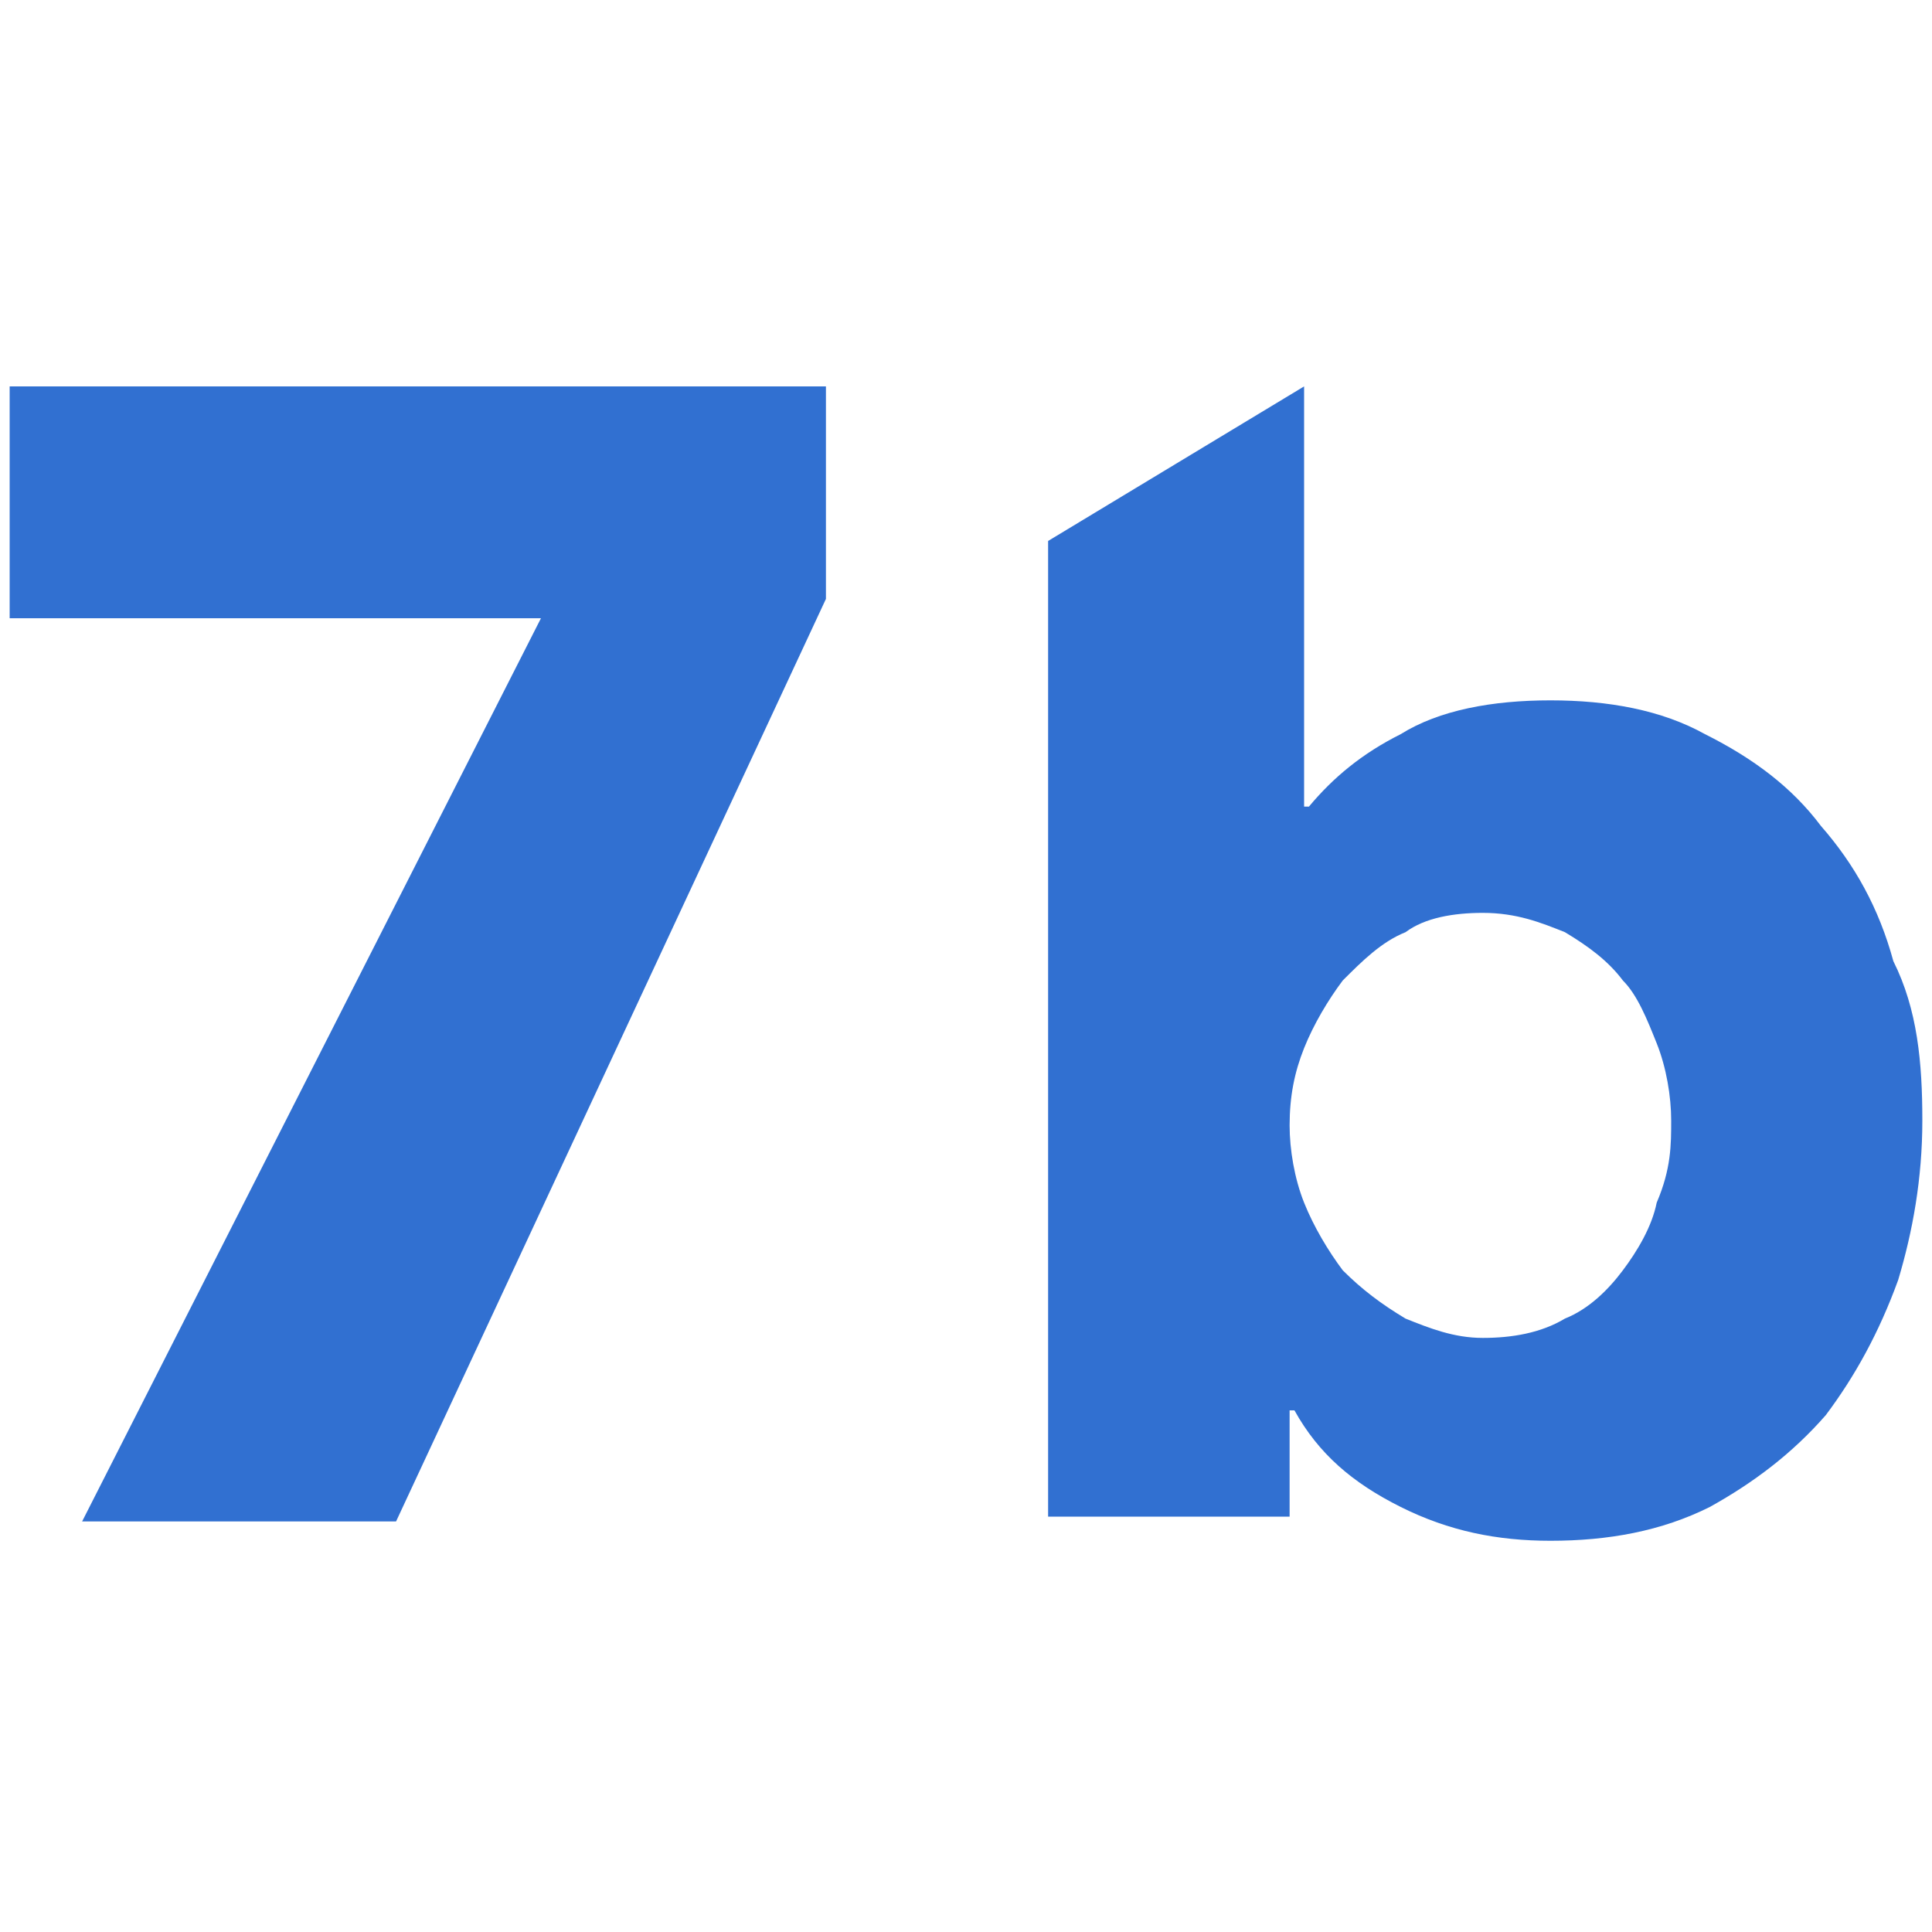
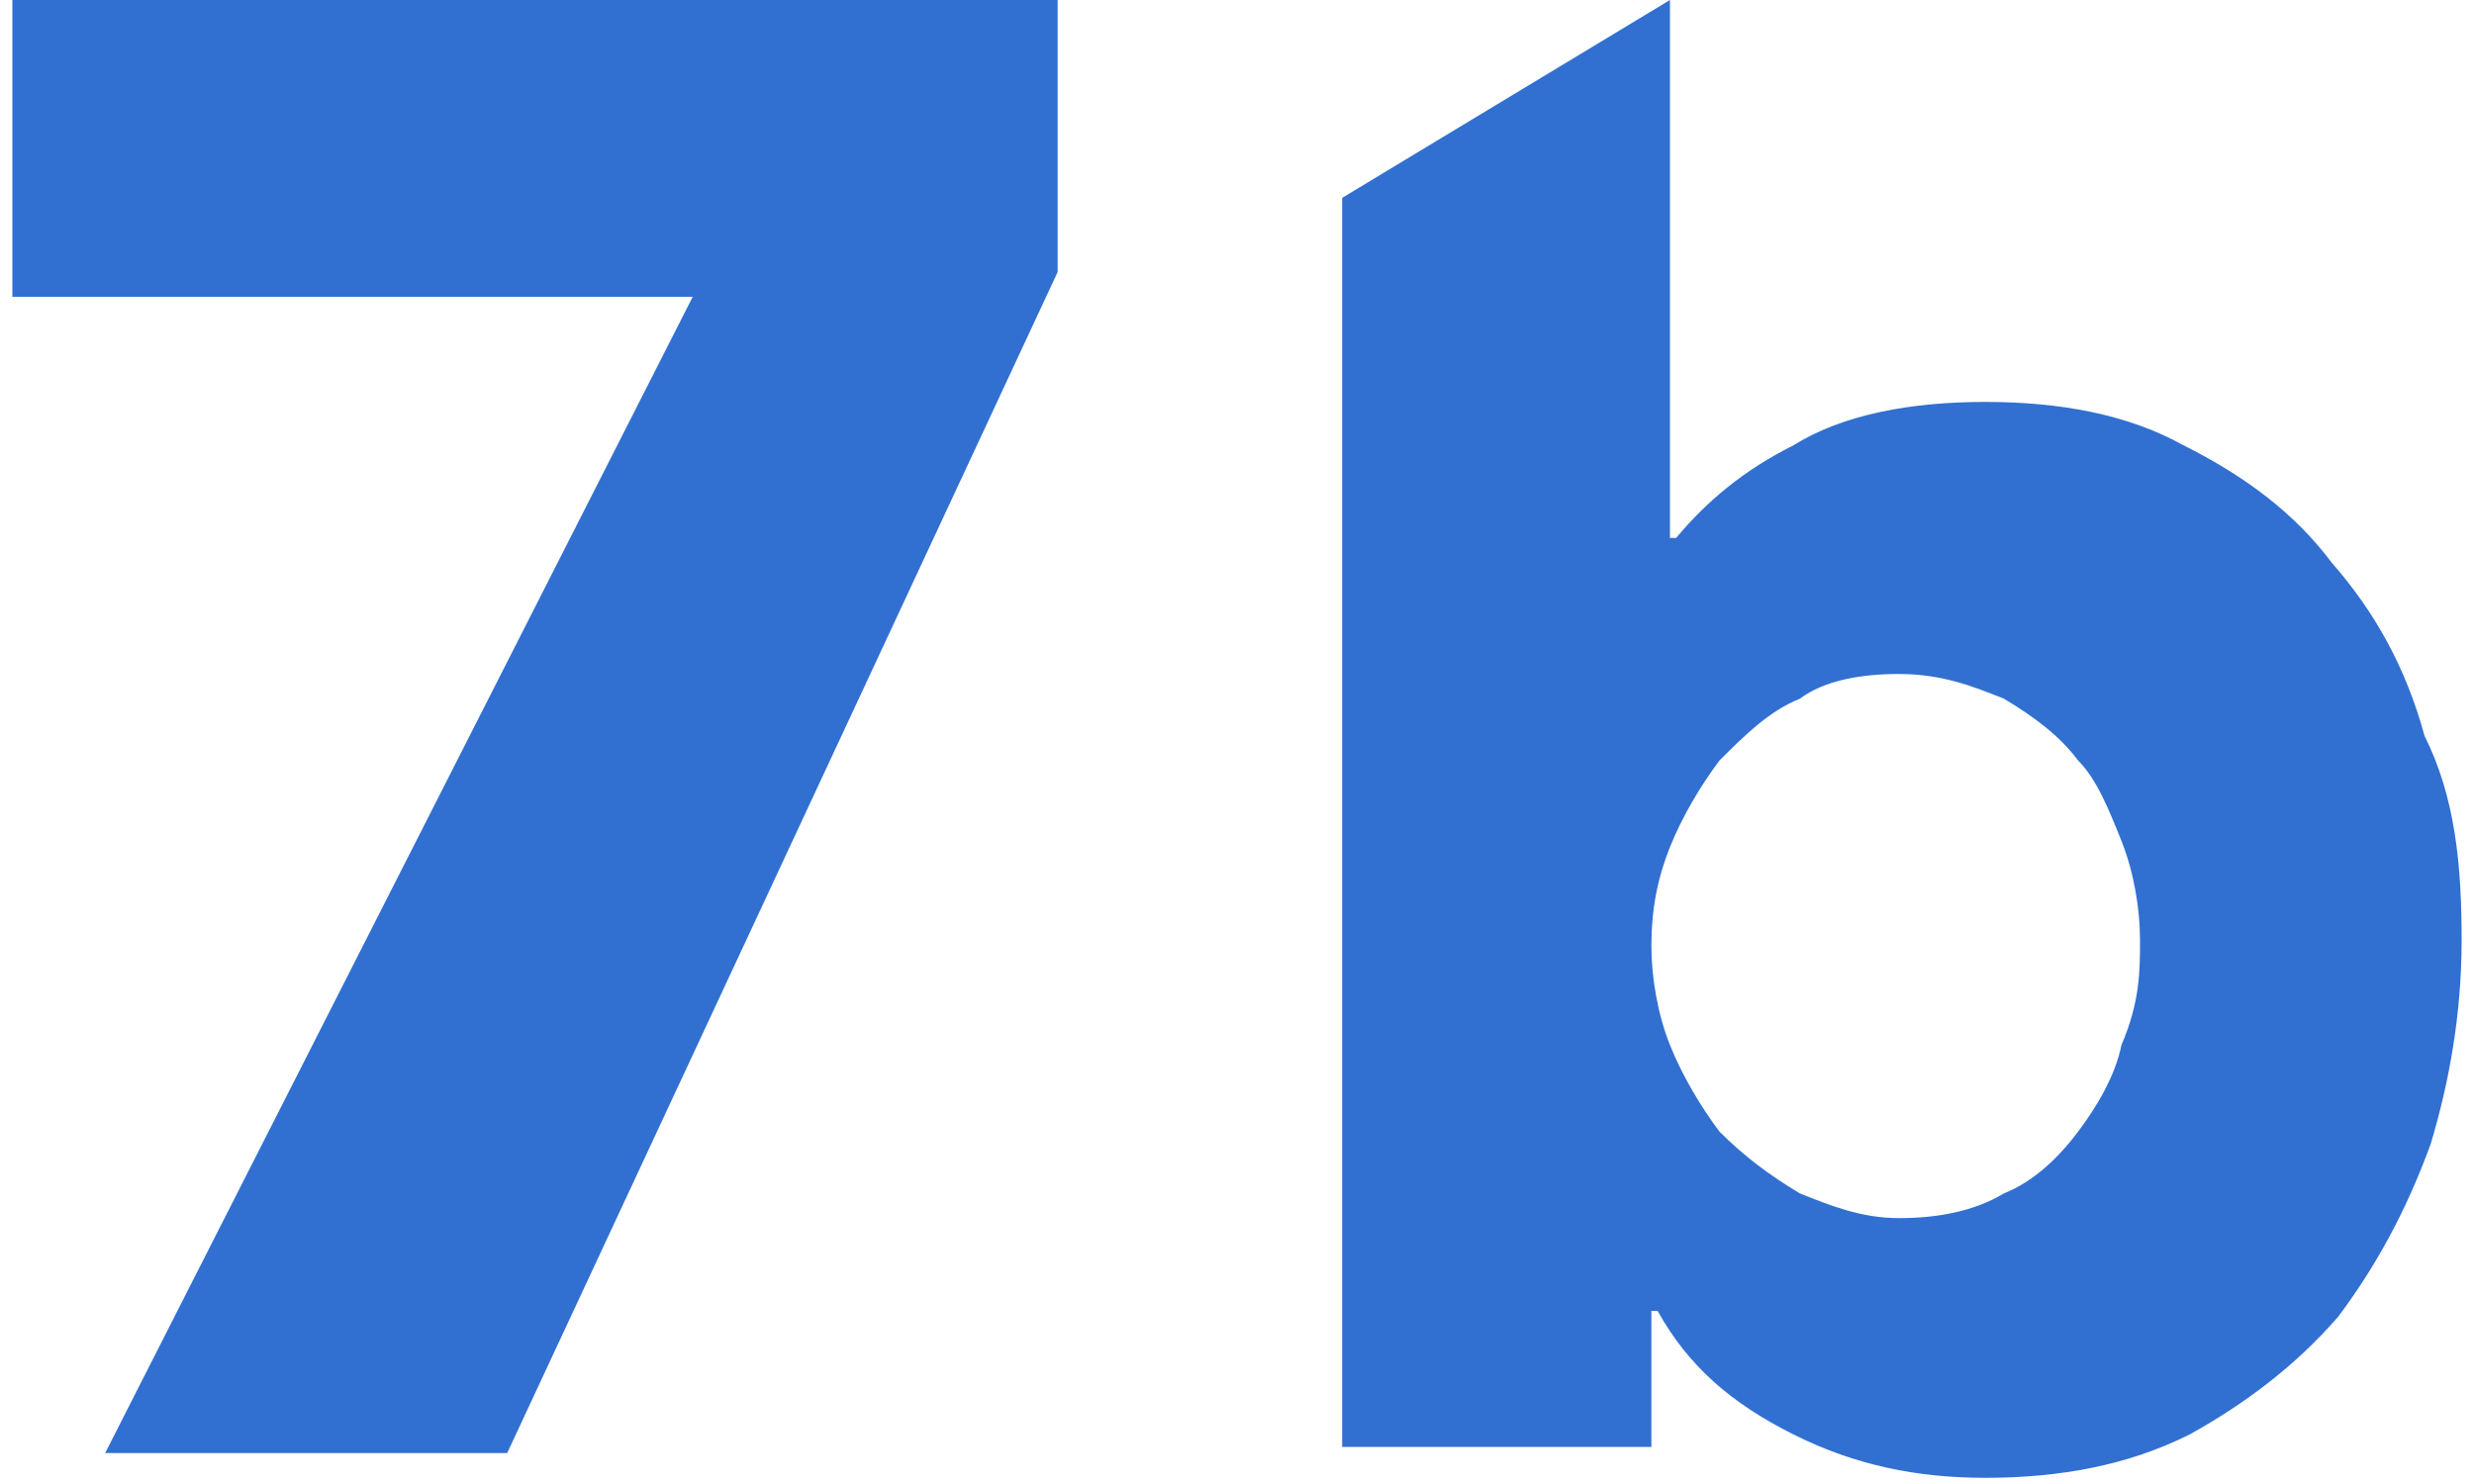
- <svg xmlns="http://www.w3.org/2000/svg" viewBox="0 0 20 20" fill="none">
-   <path d="M4.1 15.75H.85L5.6 6.4H.1V4h8.45v2.2L4.1 15.75Zm15.8-4.15c0 .6-.1 1.15-.25 1.65-.2.55-.45 1-.75 1.4-.35.4-.75.7-1.2.95-.5.25-1.05.35-1.65.35-.55 0-1.05-.1-1.55-.35-.5-.25-.85-.55-1.1-1h-.05v1.1h-2.5V5.6L13.5 4v4.35h.05c.25-.3.55-.55.95-.75.4-.25.95-.35 1.55-.35.6 0 1.15.1 1.6.35.5.25.9.55 1.2.95.35.4.6.85.75 1.4.25.5.3 1.05.3 1.65Zm-2.6 0c0-.25-.05-.55-.15-.8-.1-.25-.2-.5-.35-.65-.15-.2-.35-.35-.6-.5-.25-.1-.5-.2-.85-.2-.3 0-.6.05-.8.2-.25.1-.45.3-.65.5-.15.2-.3.45-.4.7-.1.25-.15.5-.15.8 0 .25.05.55.15.8.1.25.25.5.4.7.2.2.4.35.65.5.25.1.5.2.8.2.3 0 .6-.05.85-.2.25-.1.45-.3.6-.5.15-.2.3-.45.35-.7.15-.35.15-.6.15-.85Z" fill="#3170D1" />
+ <svg xmlns="http://www.w3.org/2000/svg" viewBox="0 0 20 12" fill="none">
+   <path d="M4.1 11.75H0.85L5.6 2.4H0.1V0H8.55V2.2L4.1 11.75ZM19.9 7.6C19.9 8.2 19.8 8.75 19.65 9.25C19.45 9.8 19.2 10.25 18.9 10.65C18.55 11.05 18.15 11.35 17.7 11.6C17.2 11.85 16.65 11.95 16.05 11.95C15.5 11.95 15 11.85 14.5 11.6C14 11.35 13.65 11.05 13.4 10.6H13.35V11.7H10.85V1.6L13.5 0V4.35H13.55C13.8 4.05 14.1 3.8 14.5 3.6C14.9 3.35 15.45 3.25 16.05 3.25C16.65 3.25 17.2 3.35 17.65 3.6C18.15 3.85 18.55 4.15 18.85 4.55C19.2 4.95 19.45 5.4 19.6 5.95C19.85 6.45 19.9 7 19.9 7.6ZM17.3 7.6C17.3 7.35 17.25 7.05 17.15 6.8C17.05 6.55 16.95 6.3 16.8 6.15C16.65 5.95 16.45 5.8 16.2 5.65C15.95 5.55 15.7 5.45 15.35 5.45C15.05 5.45 14.75 5.5 14.55 5.65C14.3 5.75 14.1 5.95 13.9 6.15C13.75 6.35 13.6 6.6 13.5 6.85C13.4 7.1 13.35 7.35 13.35 7.65C13.35 7.9 13.4 8.2 13.5 8.45C13.6 8.7 13.75 8.95 13.9 9.15C14.1 9.35 14.3 9.5 14.55 9.65C14.8 9.75 15.05 9.85 15.35 9.85C15.65 9.85 15.95 9.8 16.2 9.65C16.45 9.55 16.65 9.35 16.8 9.15C16.95 8.95 17.1 8.7 17.15 8.45C17.3 8.1 17.3 7.85 17.3 7.6Z" fill="#3170D1" />
</svg>
